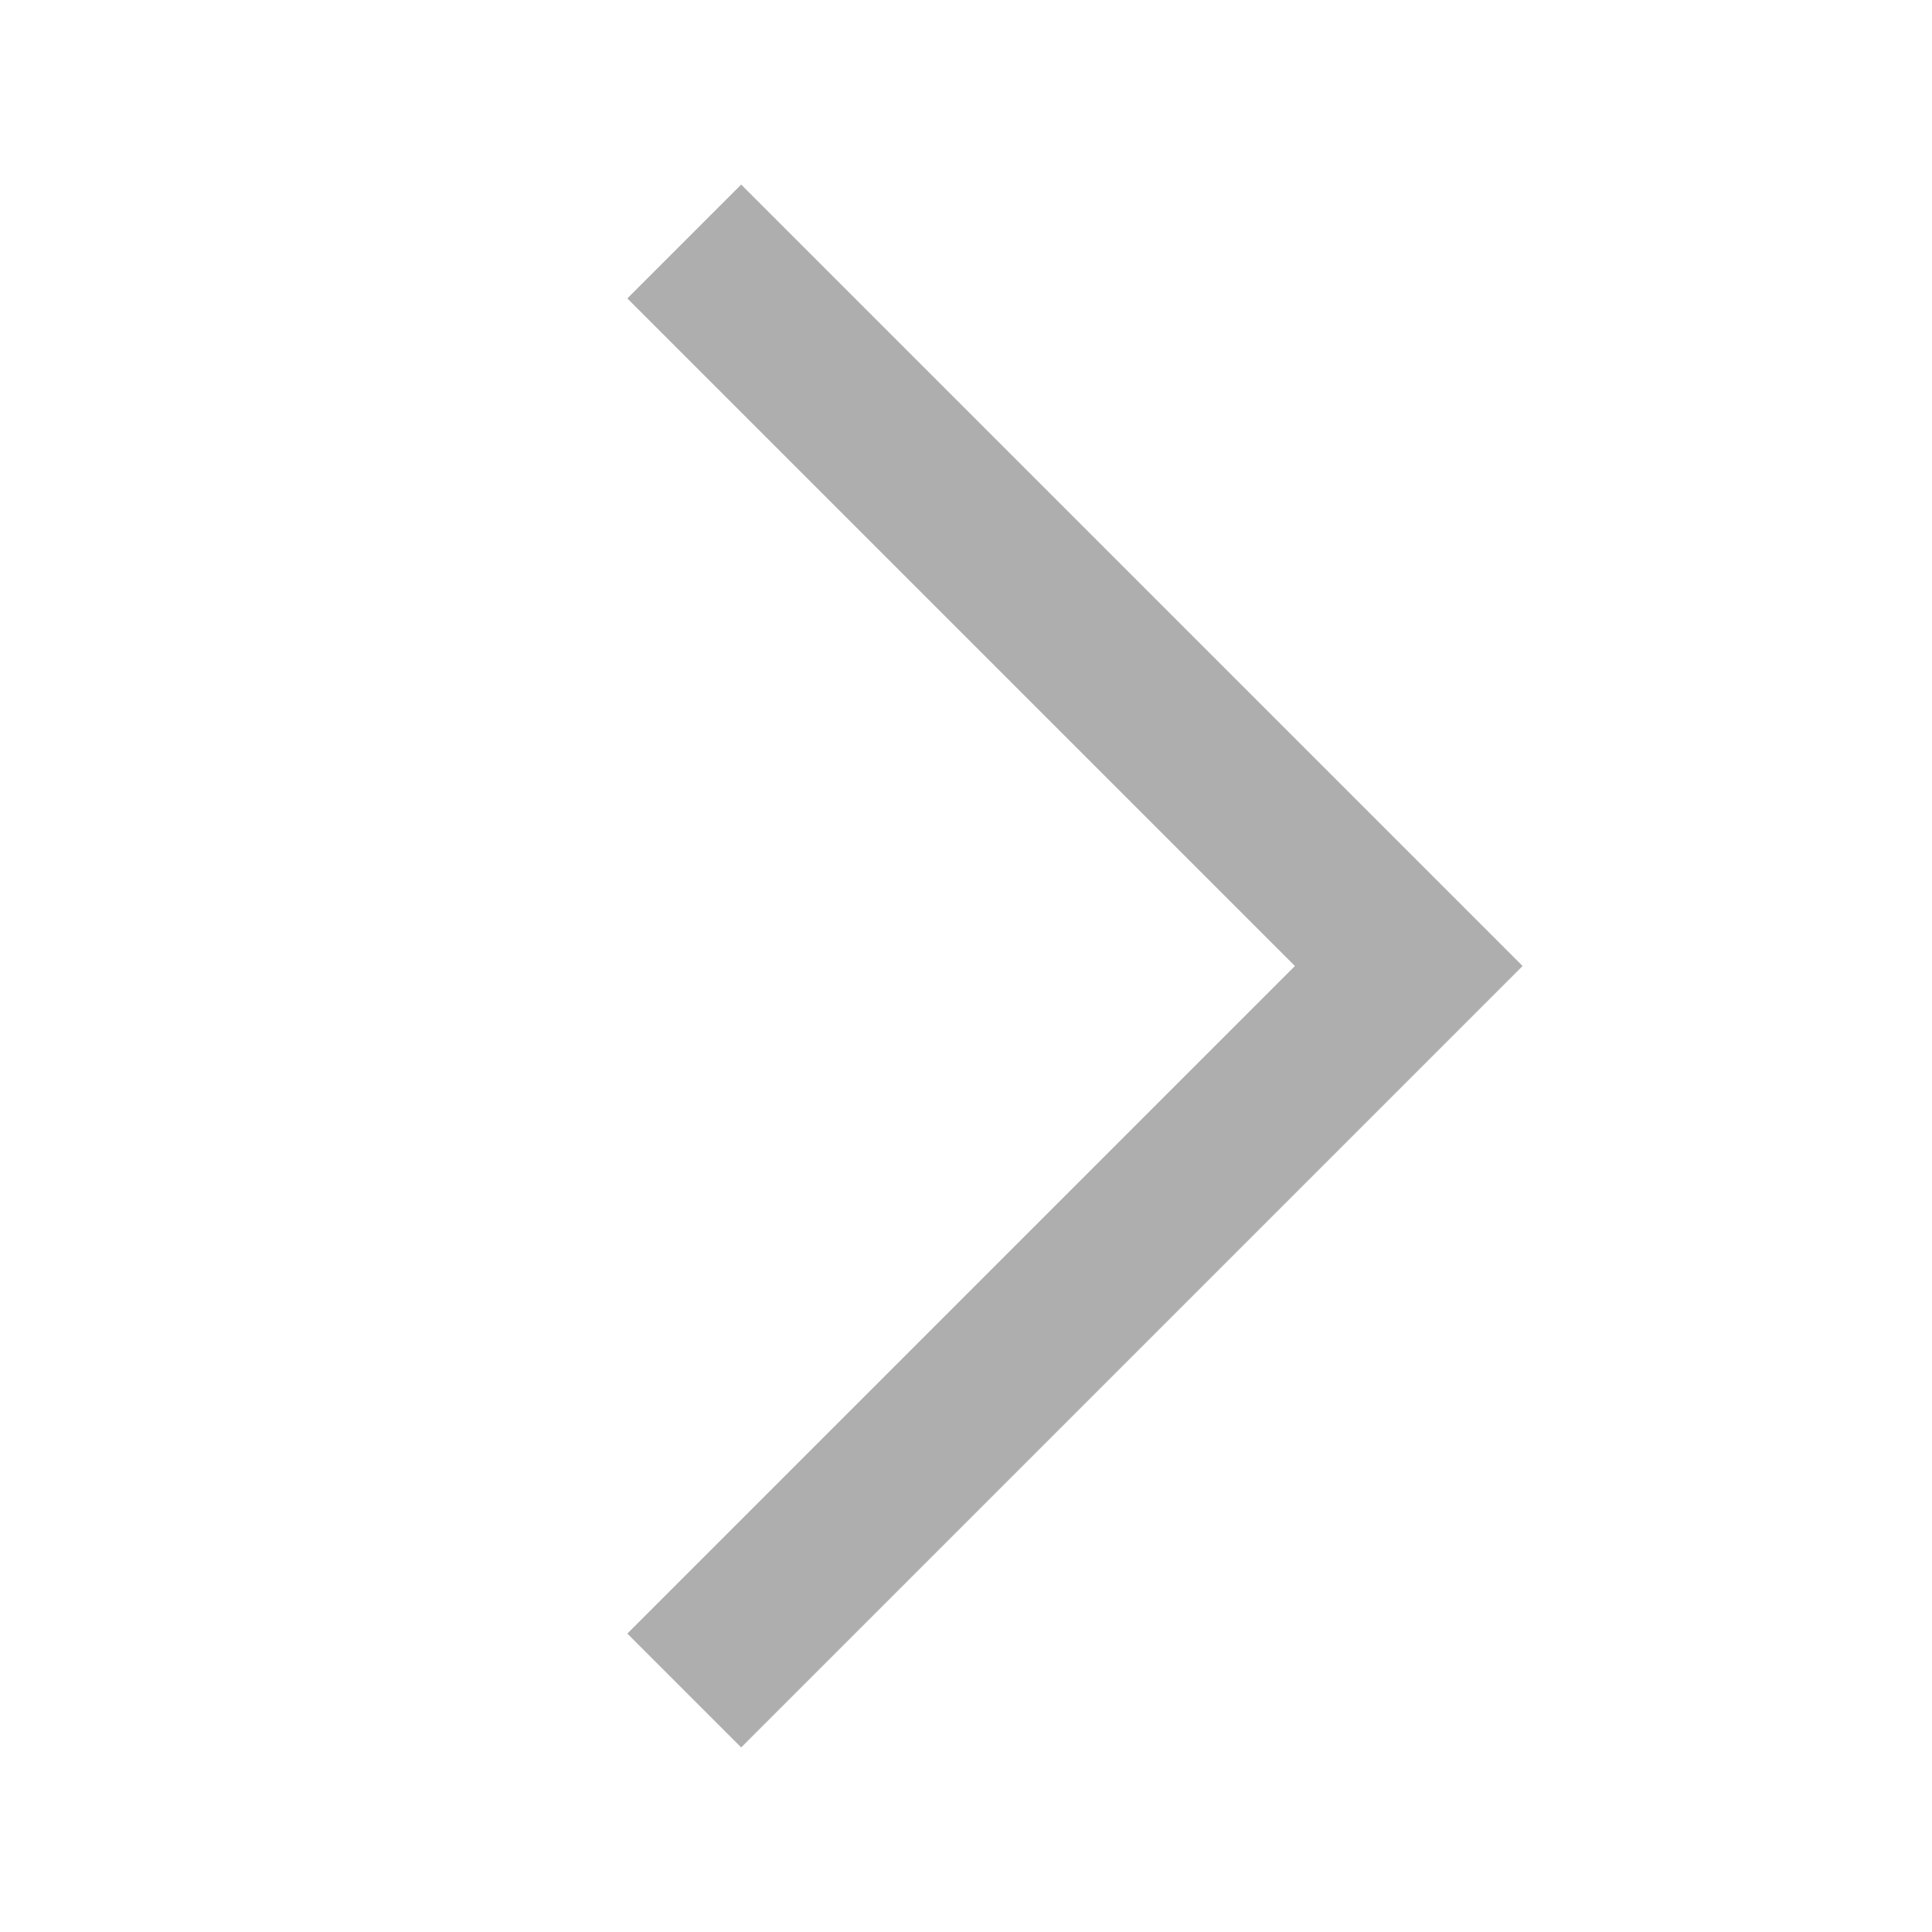
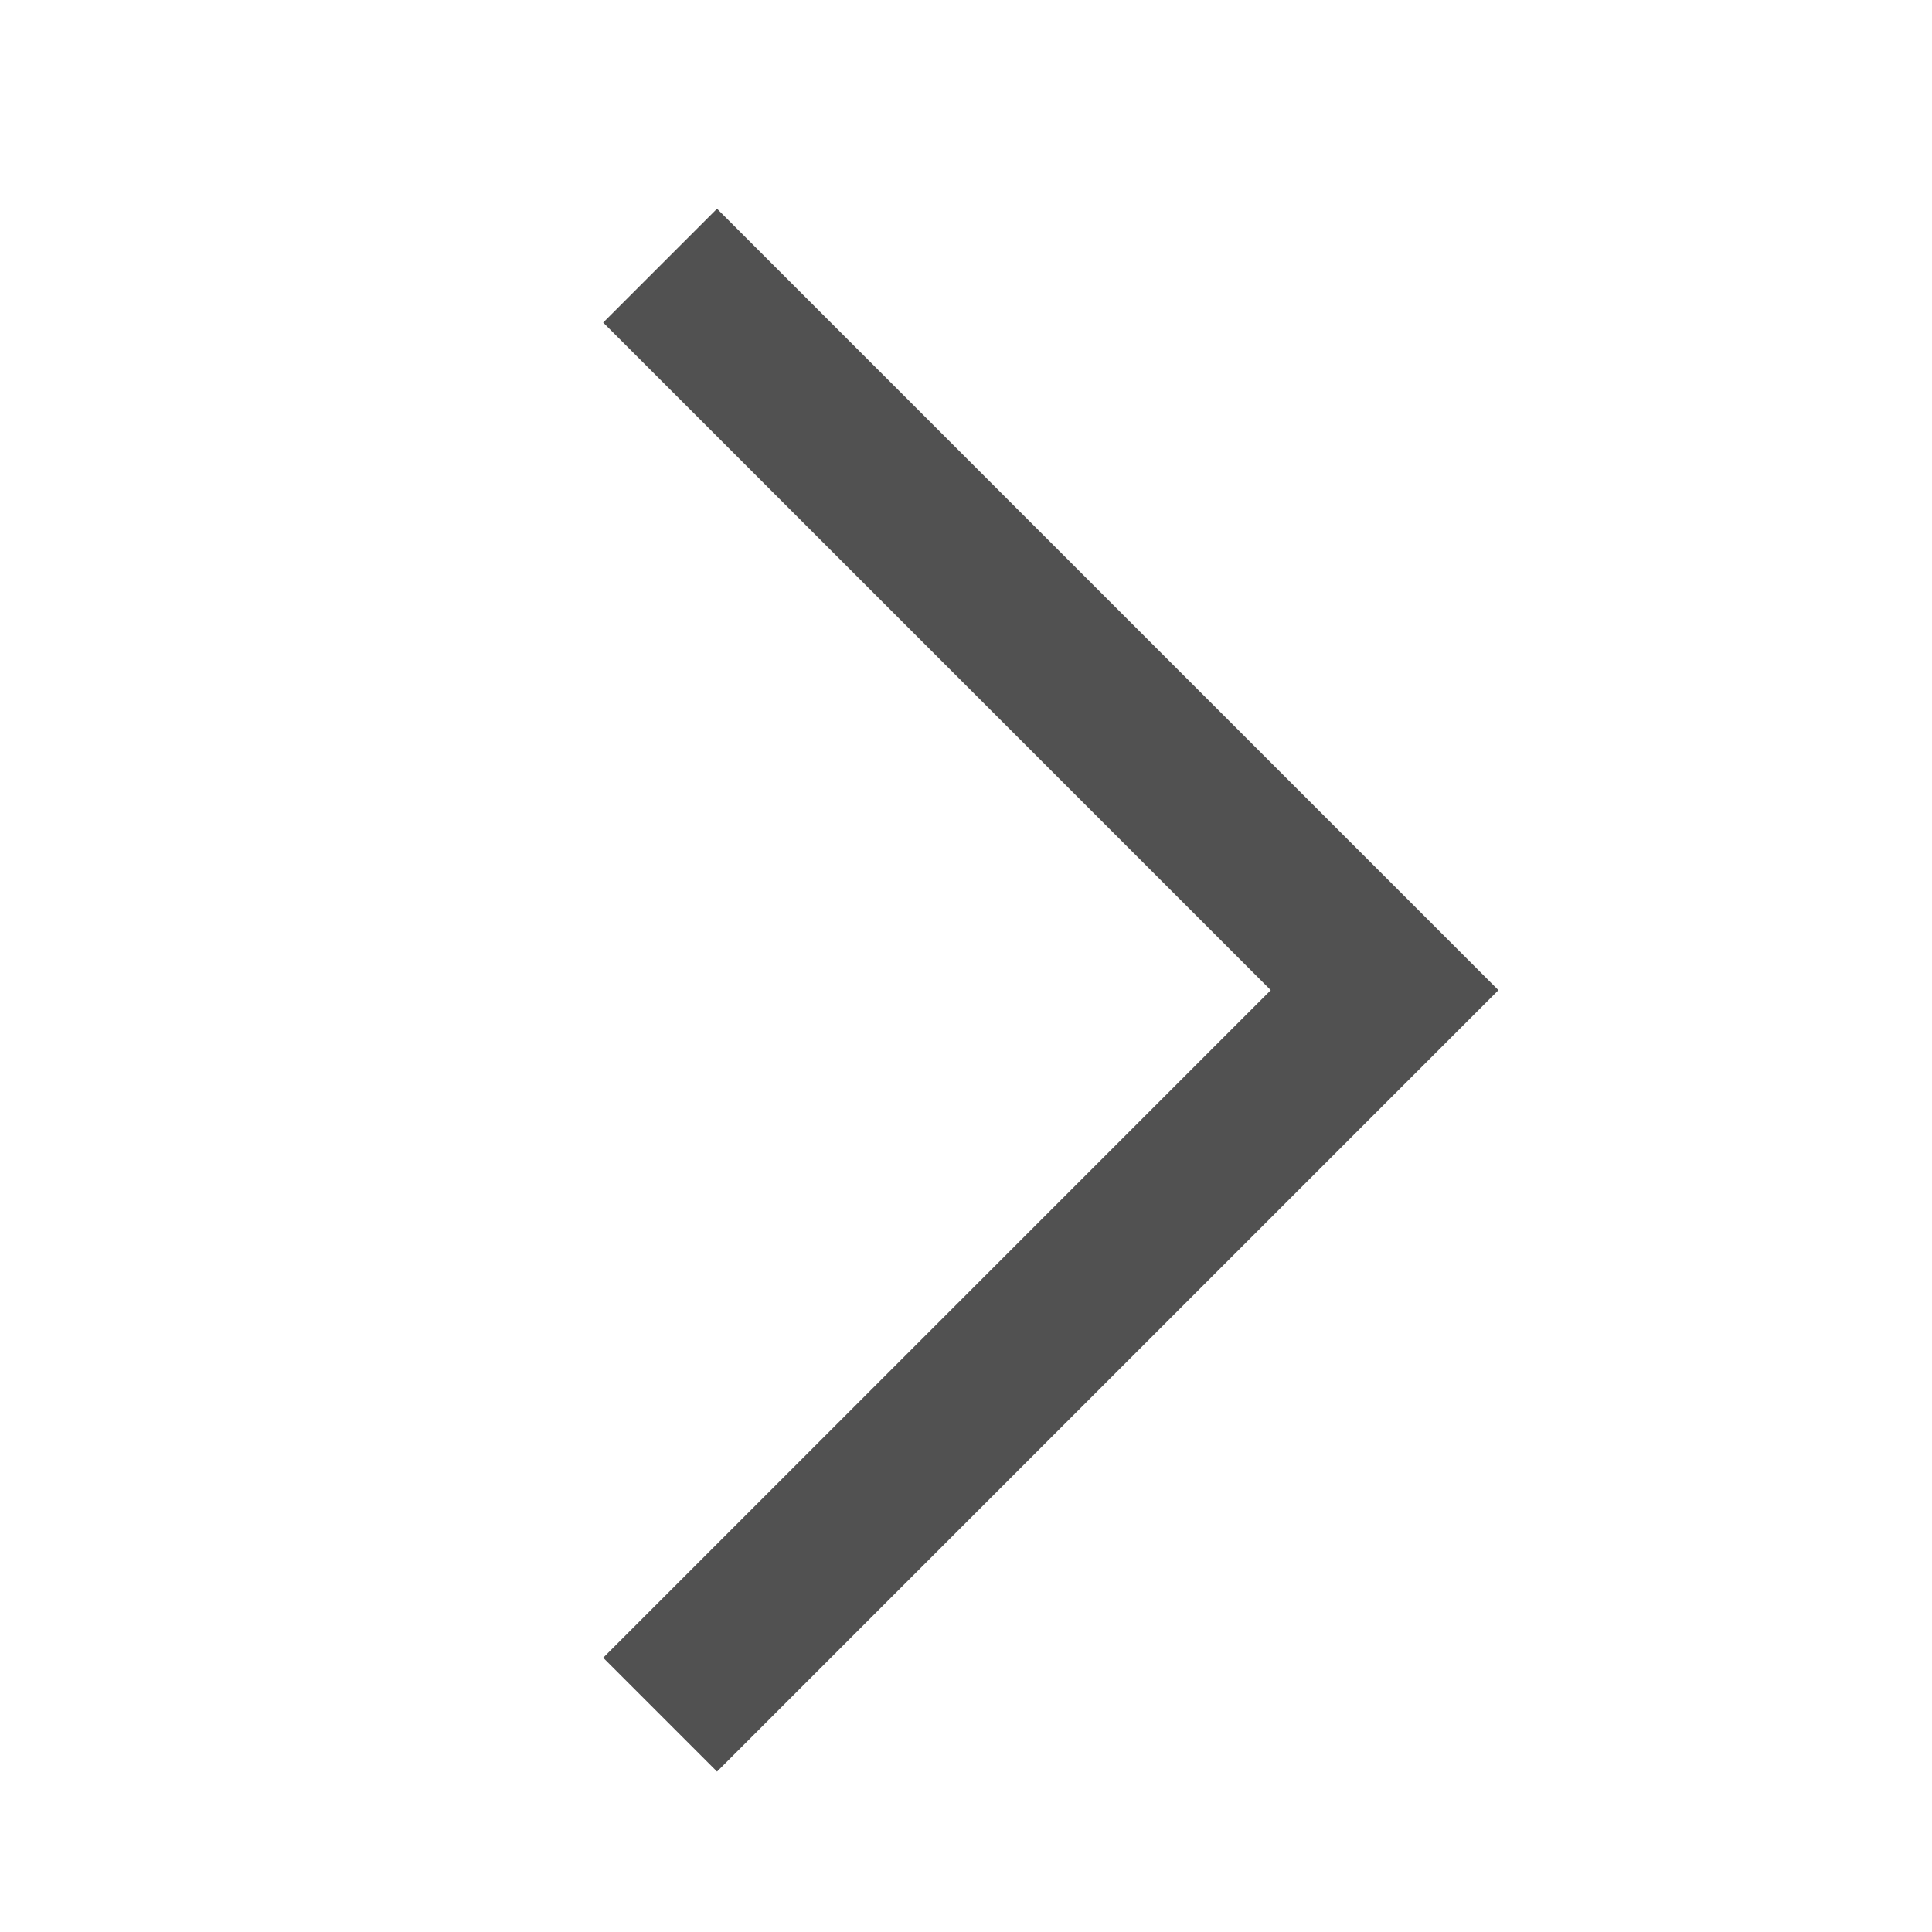
<svg xmlns="http://www.w3.org/2000/svg" version="1.1" id="Layer_1" x="0px" y="0px" viewBox="-307 229 24 24" style="enable-background:new -307 229 24 24;" xml:space="preserve">
  <style type="text/css">
- 	.st0{fill:none;stroke:#AEAEAE;stroke-width:2;stroke-miterlimit:10;}
+ 	.st0{fill:none;stroke:#515151;stroke-width:2;stroke-miterlimit:10;}
</style>
-   <polyline class="st0" points="-298.5,232 -289.5,241 -298.5,250 " />
+   <polyline class="st0" points="-298.8,232.3 -289.8,241.3 -298.8,250.3 " />
</svg>
